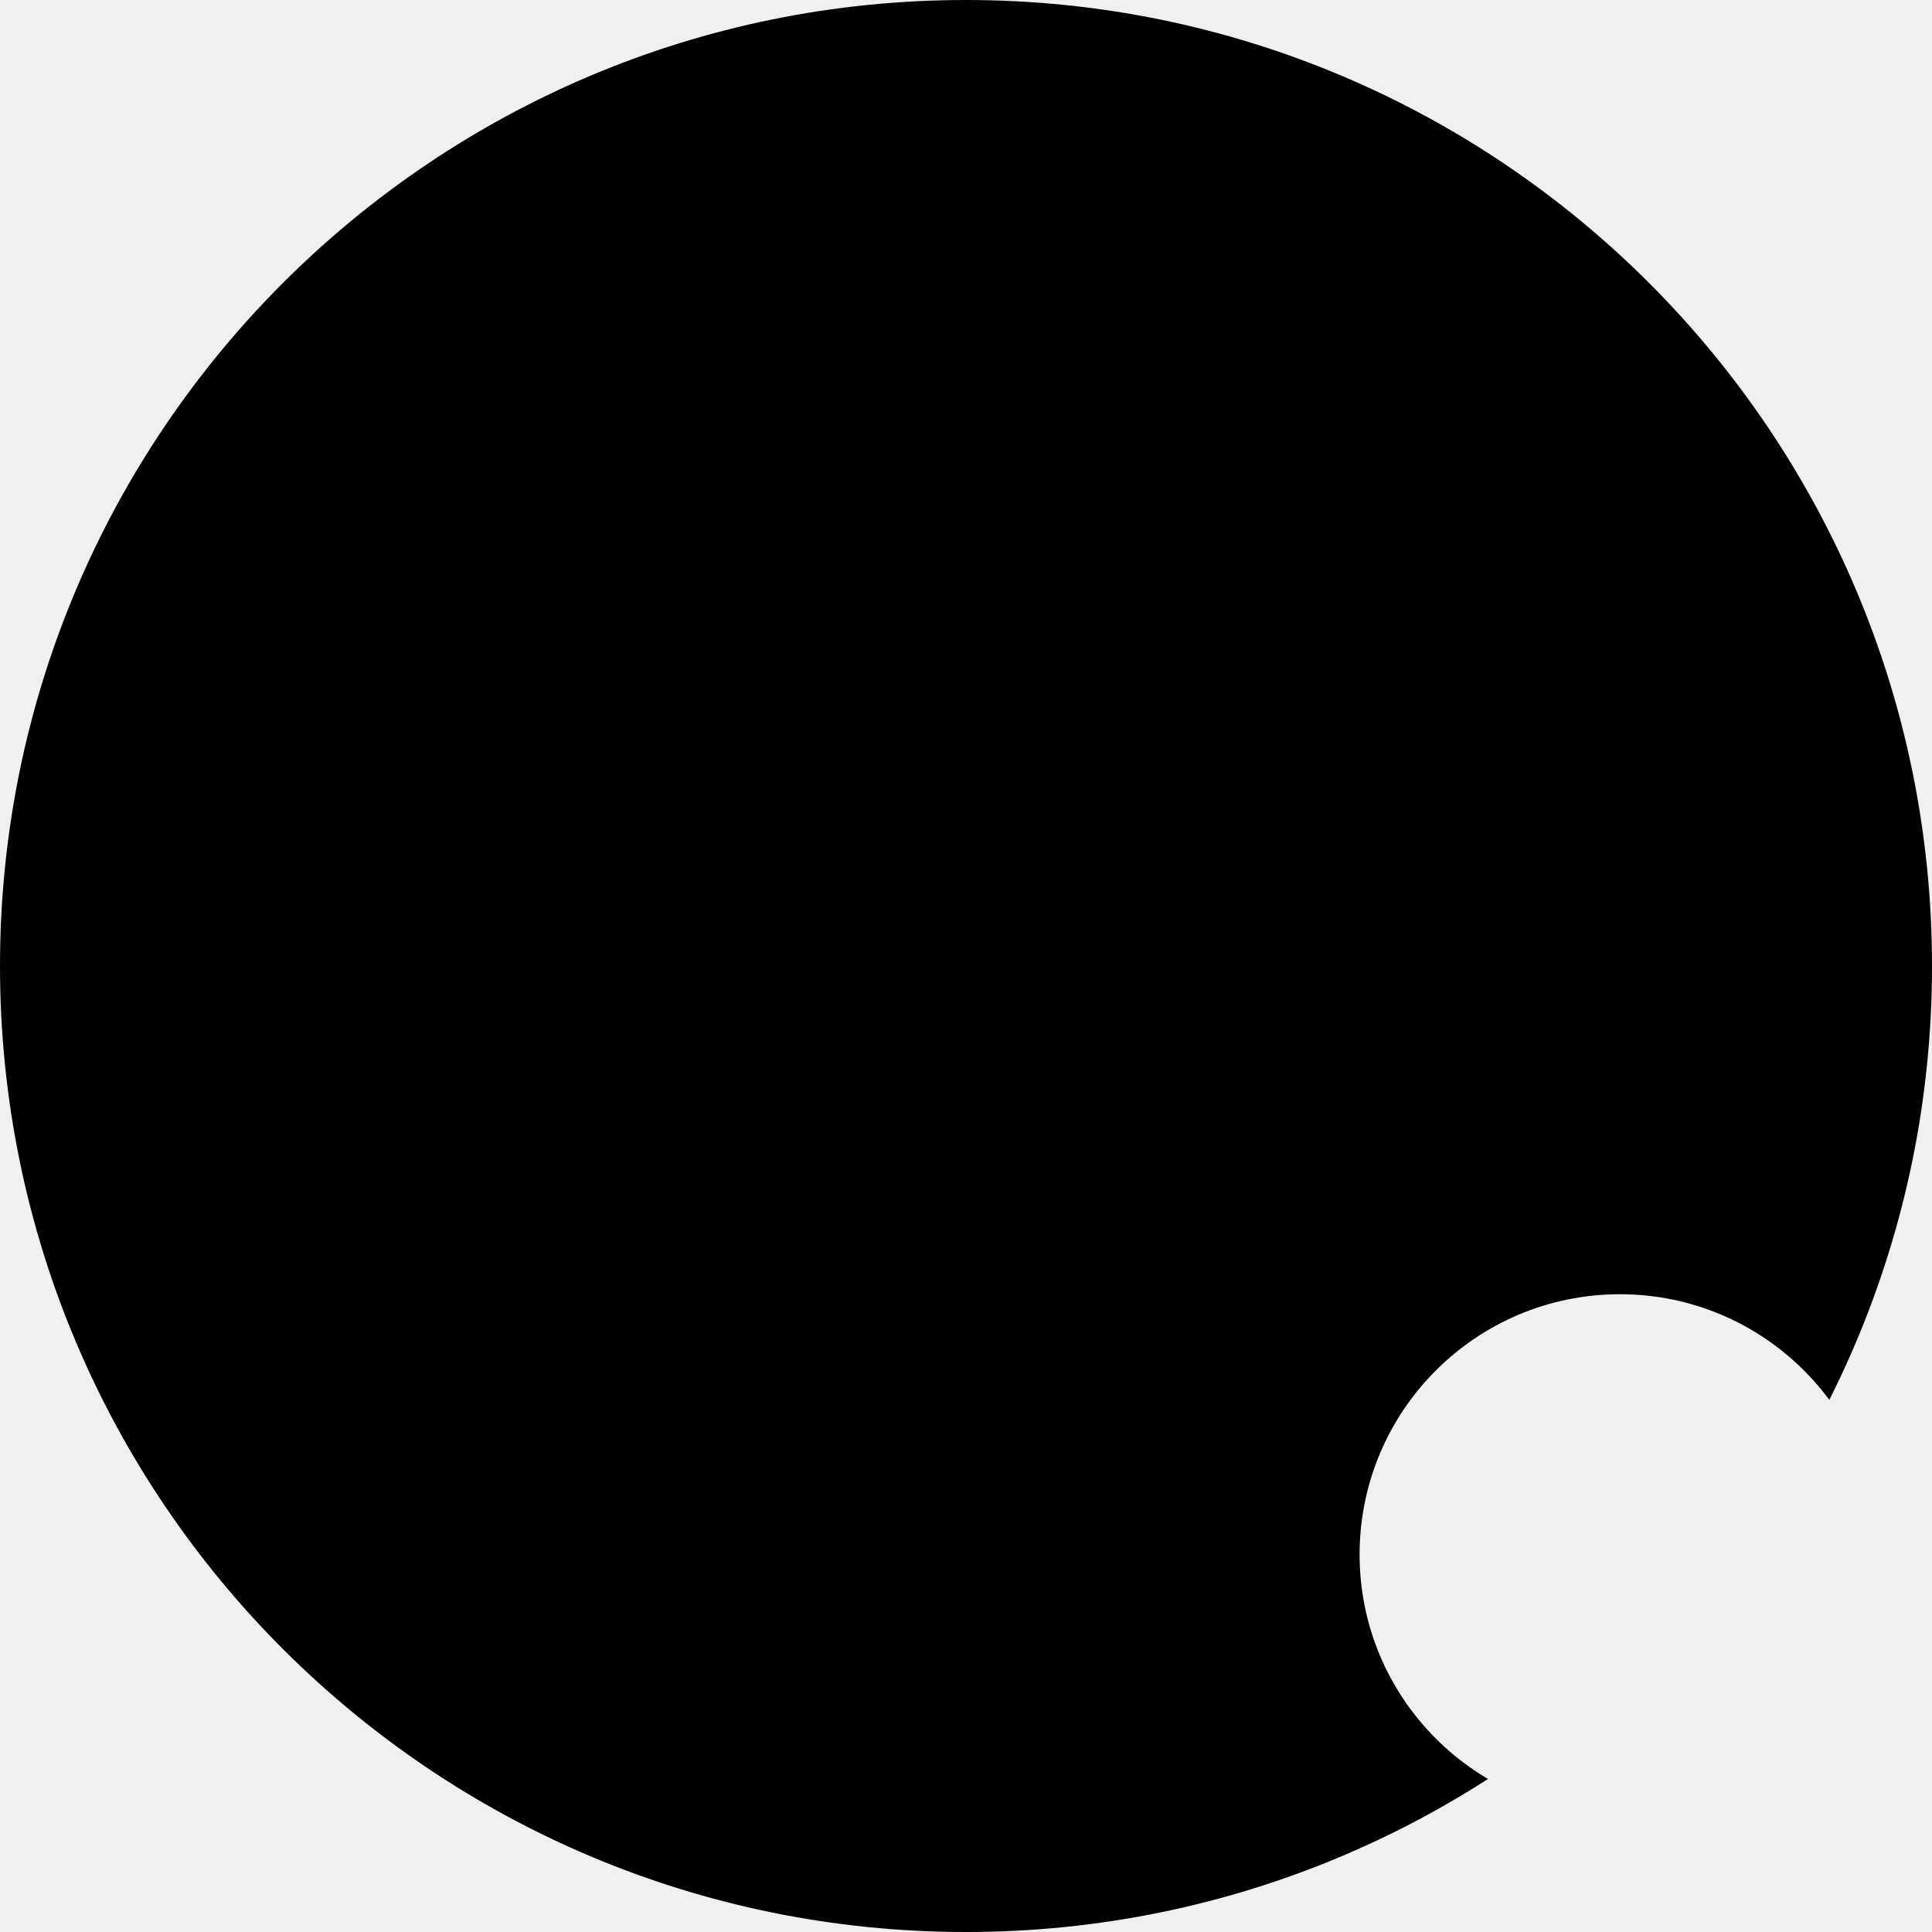
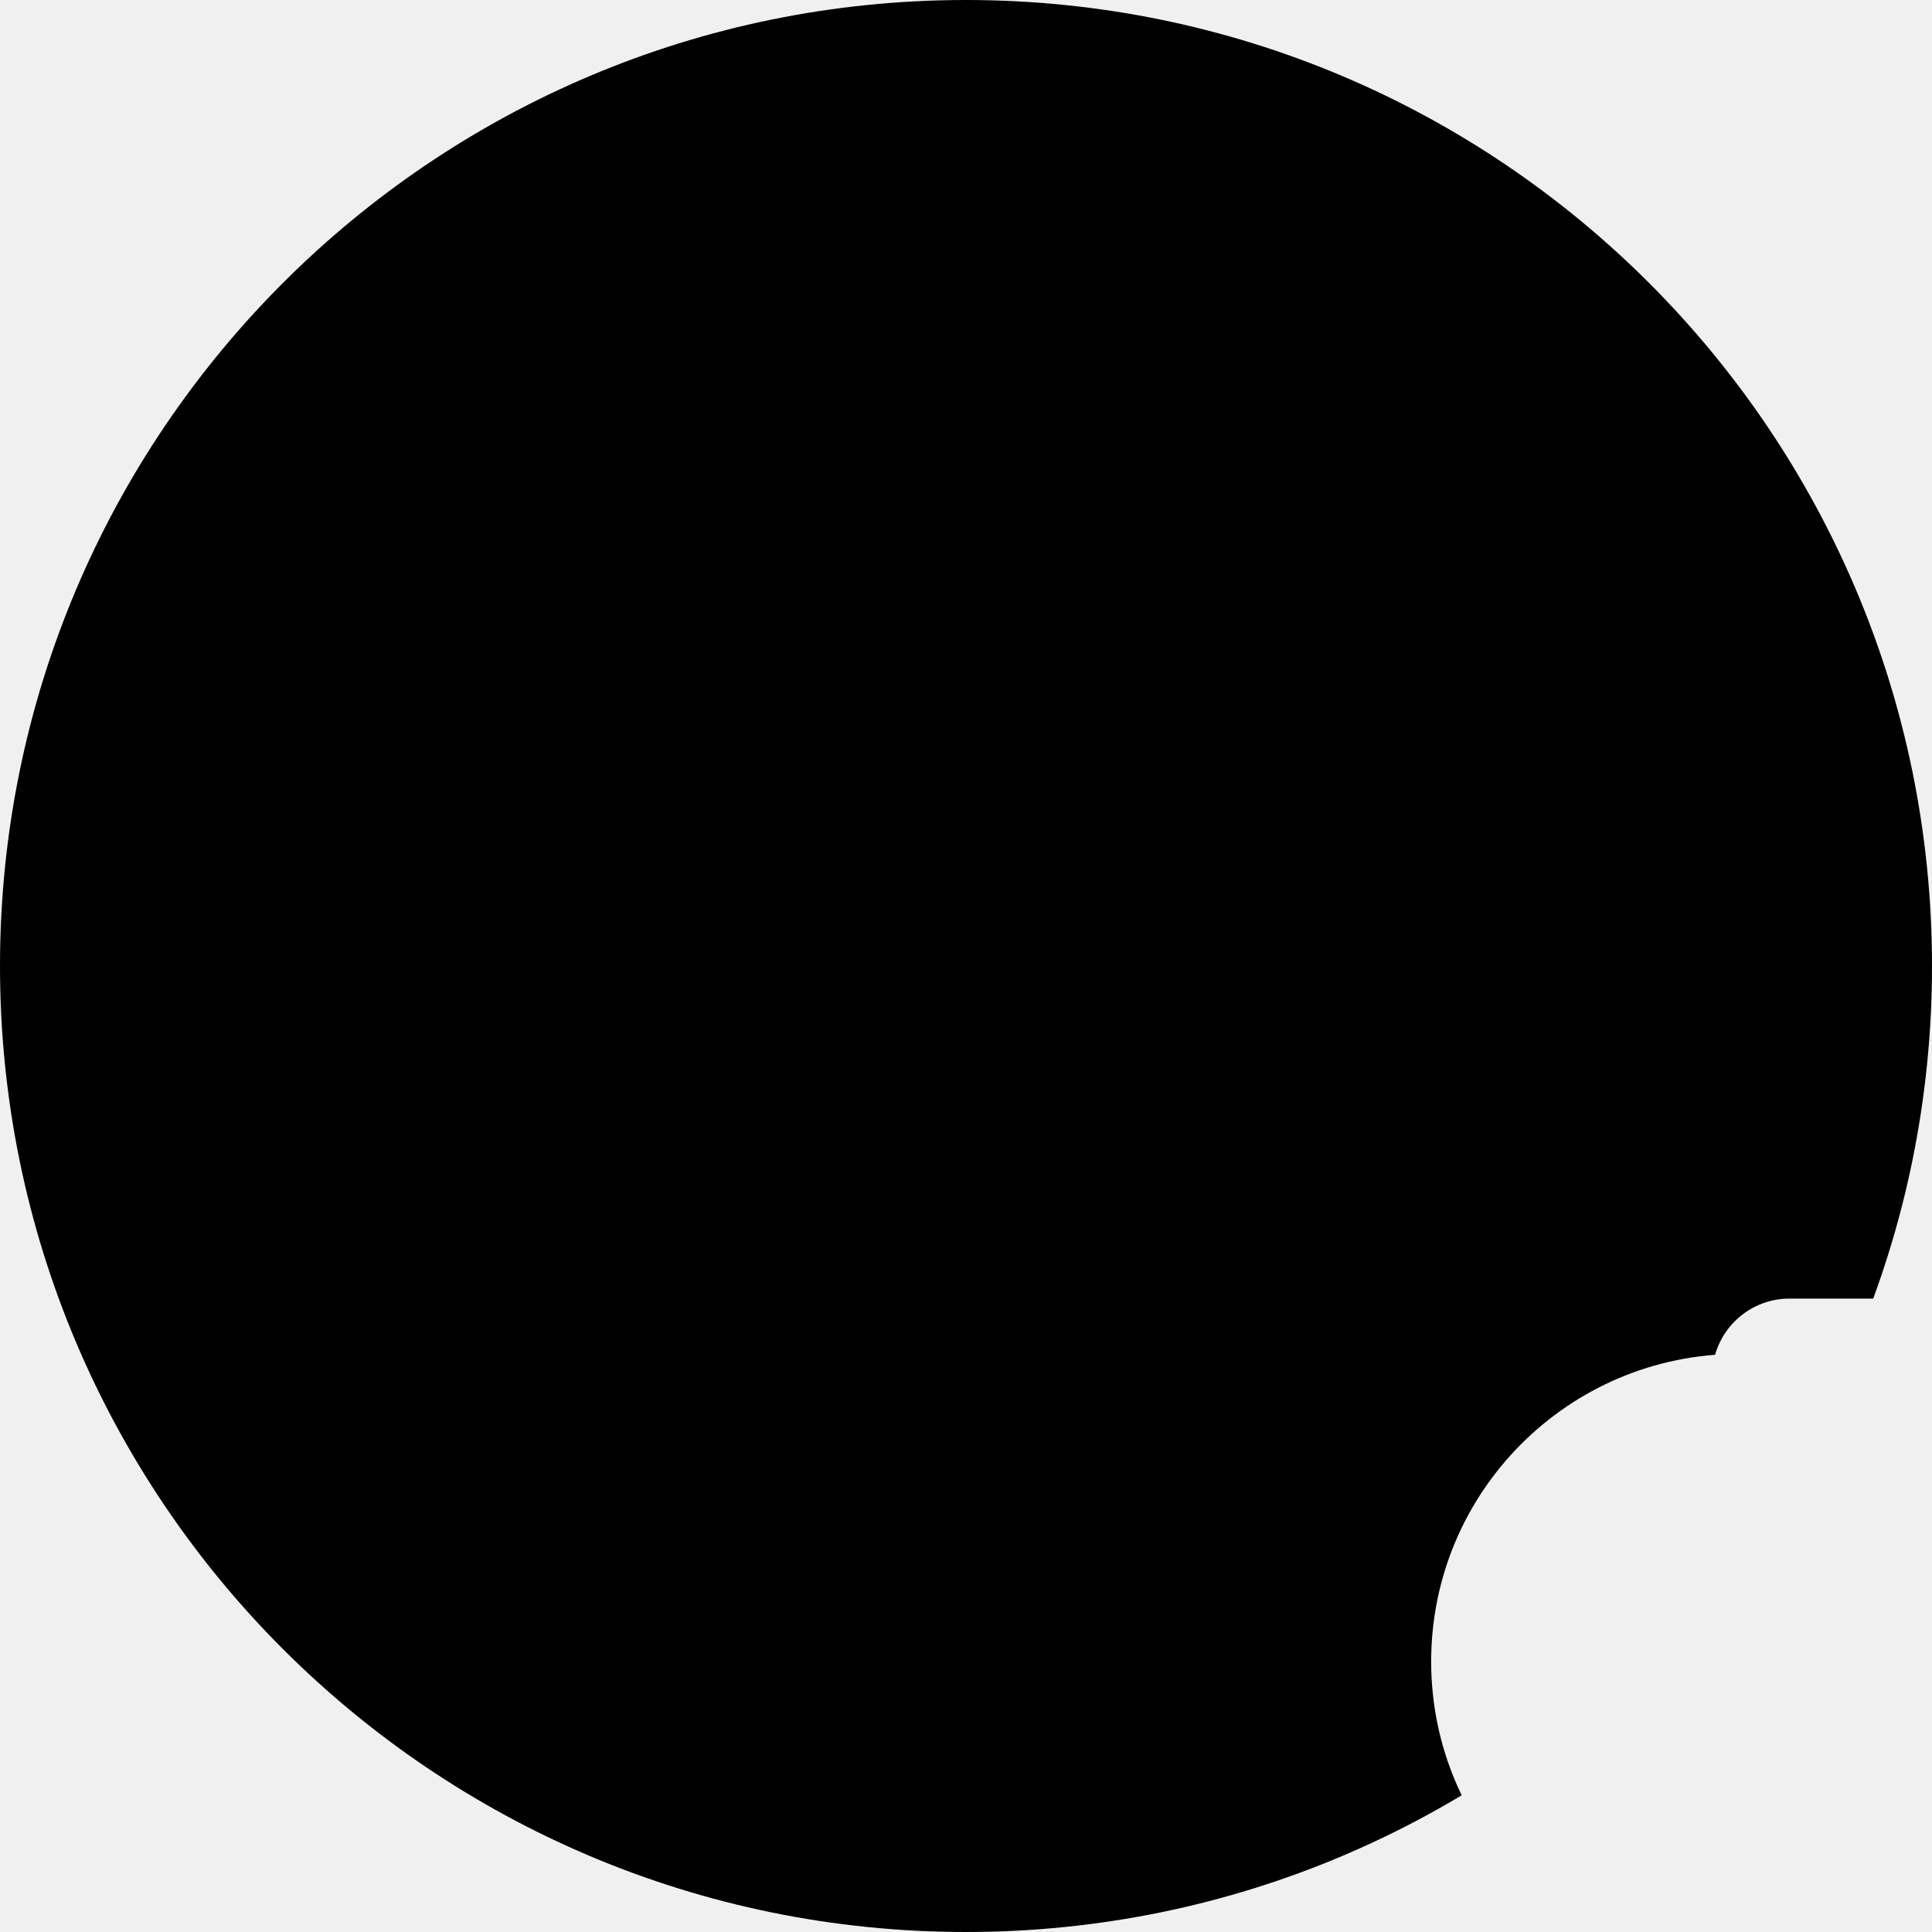
<svg xmlns="http://www.w3.org/2000/svg" viewBox="0 0 100 100">
  <mask id="m">
    <circle cx="50" cy="50" r="50" fill="#fff" />
-     <circle cx="83.846" cy="80.462" r="13.473" fill="#000" />
+     <circle cx="90.000" cy="86.000" r="15.923" fill="#000" />
+     <rect x="88.623" y="67.215" width="17.968" height="17.038" rx="4.000" ry="4.000" fill="#000" />
  </mask>
  <rect x="0" y="0" width="100" height="100" fill="#000" mask="url(#m)" />
</svg>
